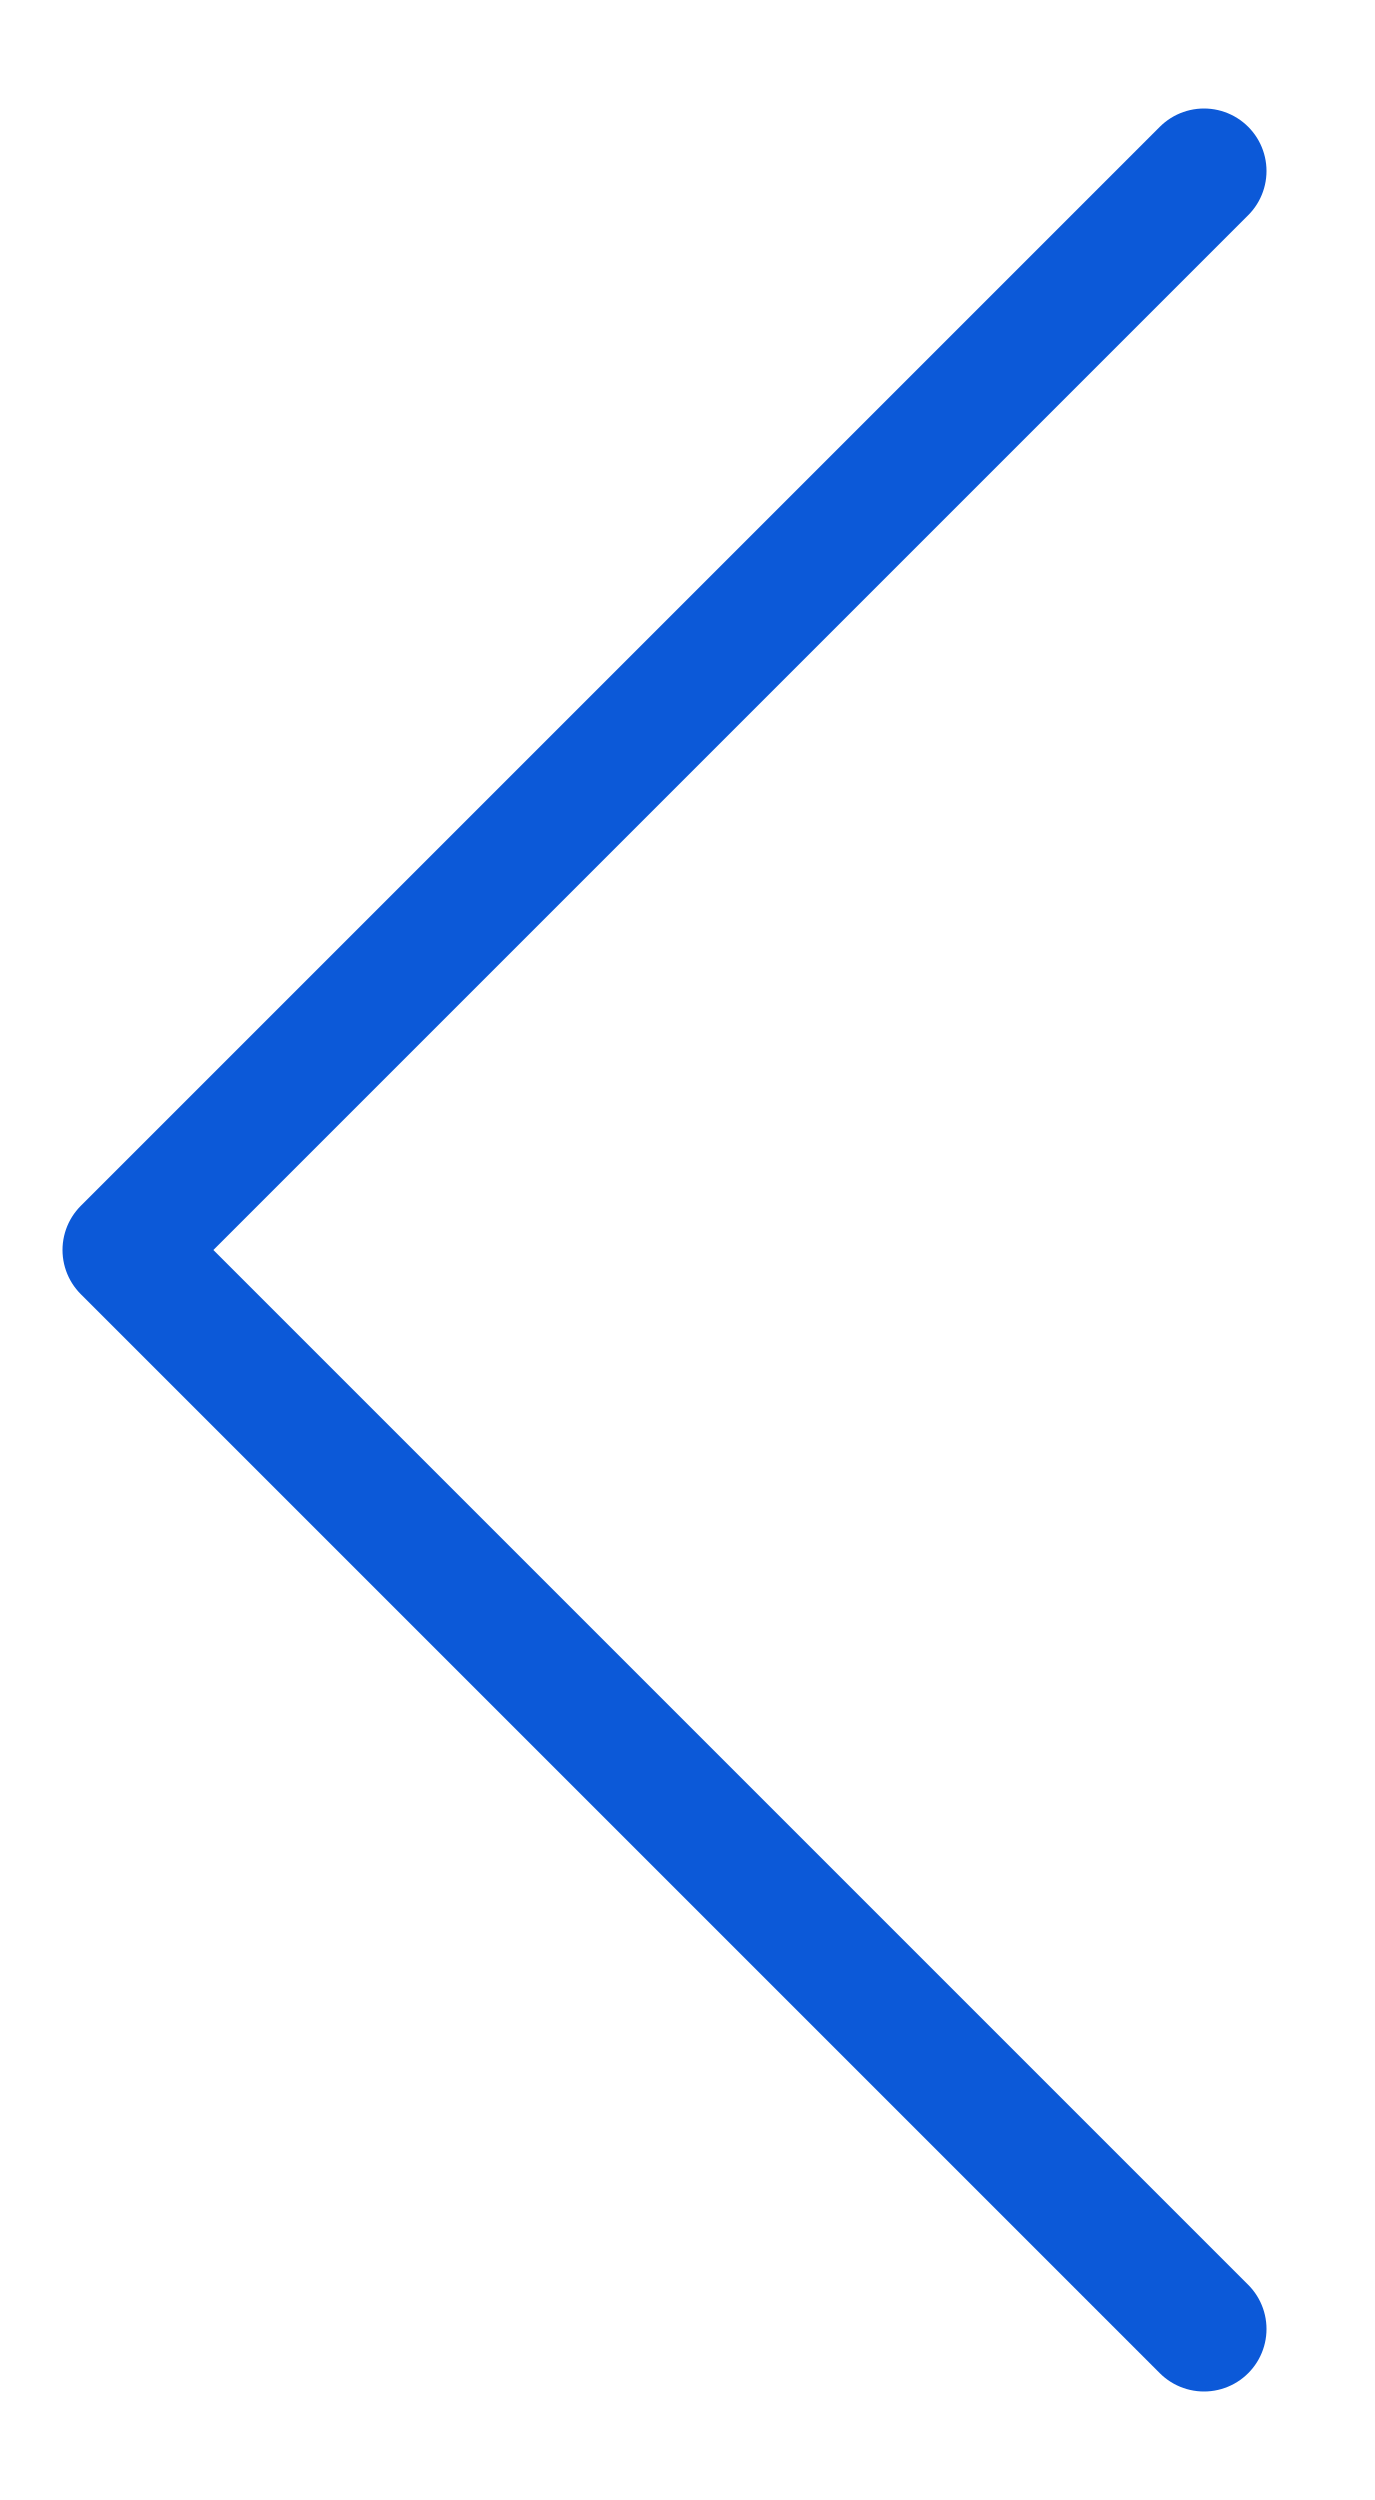
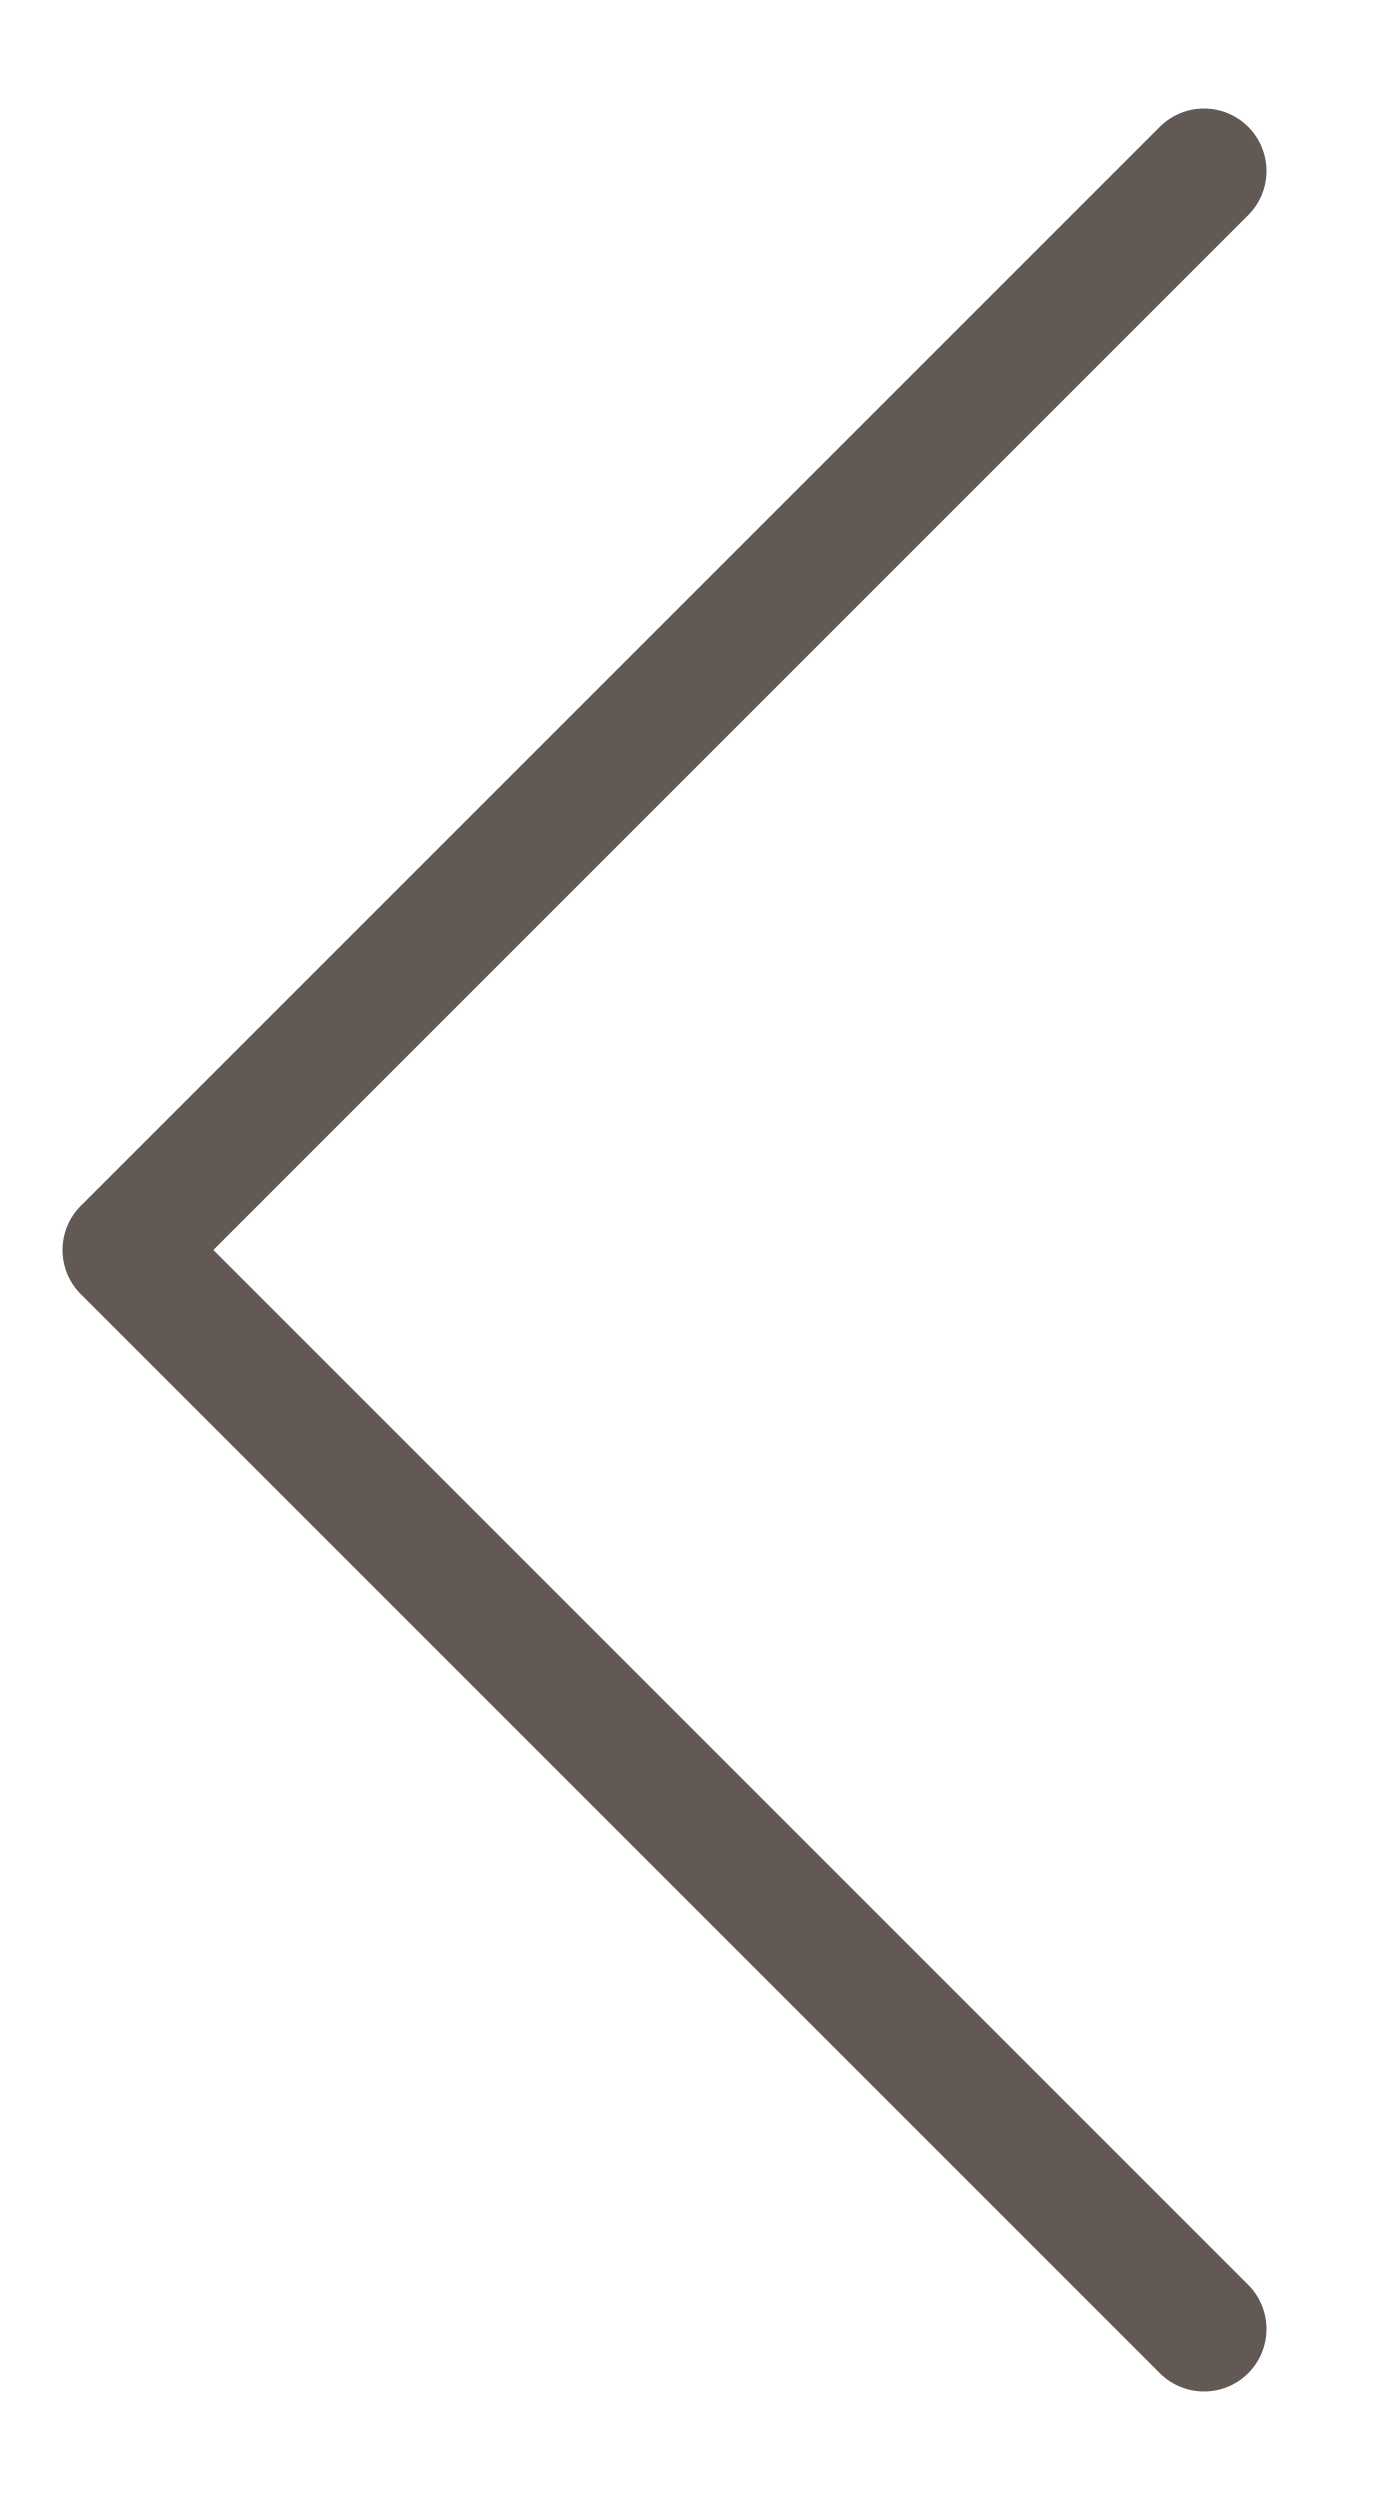
<svg xmlns="http://www.w3.org/2000/svg" width="11" height="20" viewBox="0 0 11 20" fill="none">
-   <path d="M9.632 1.368L1 10L9.632 18.632" stroke="#0C59D8" stroke-linecap="round" stroke-linejoin="round" />
+   <path d="M9.632 1.368L1 10L9.632 18.632" stroke="#635954" stroke-linecap="round" stroke-linejoin="round" />
</svg>
